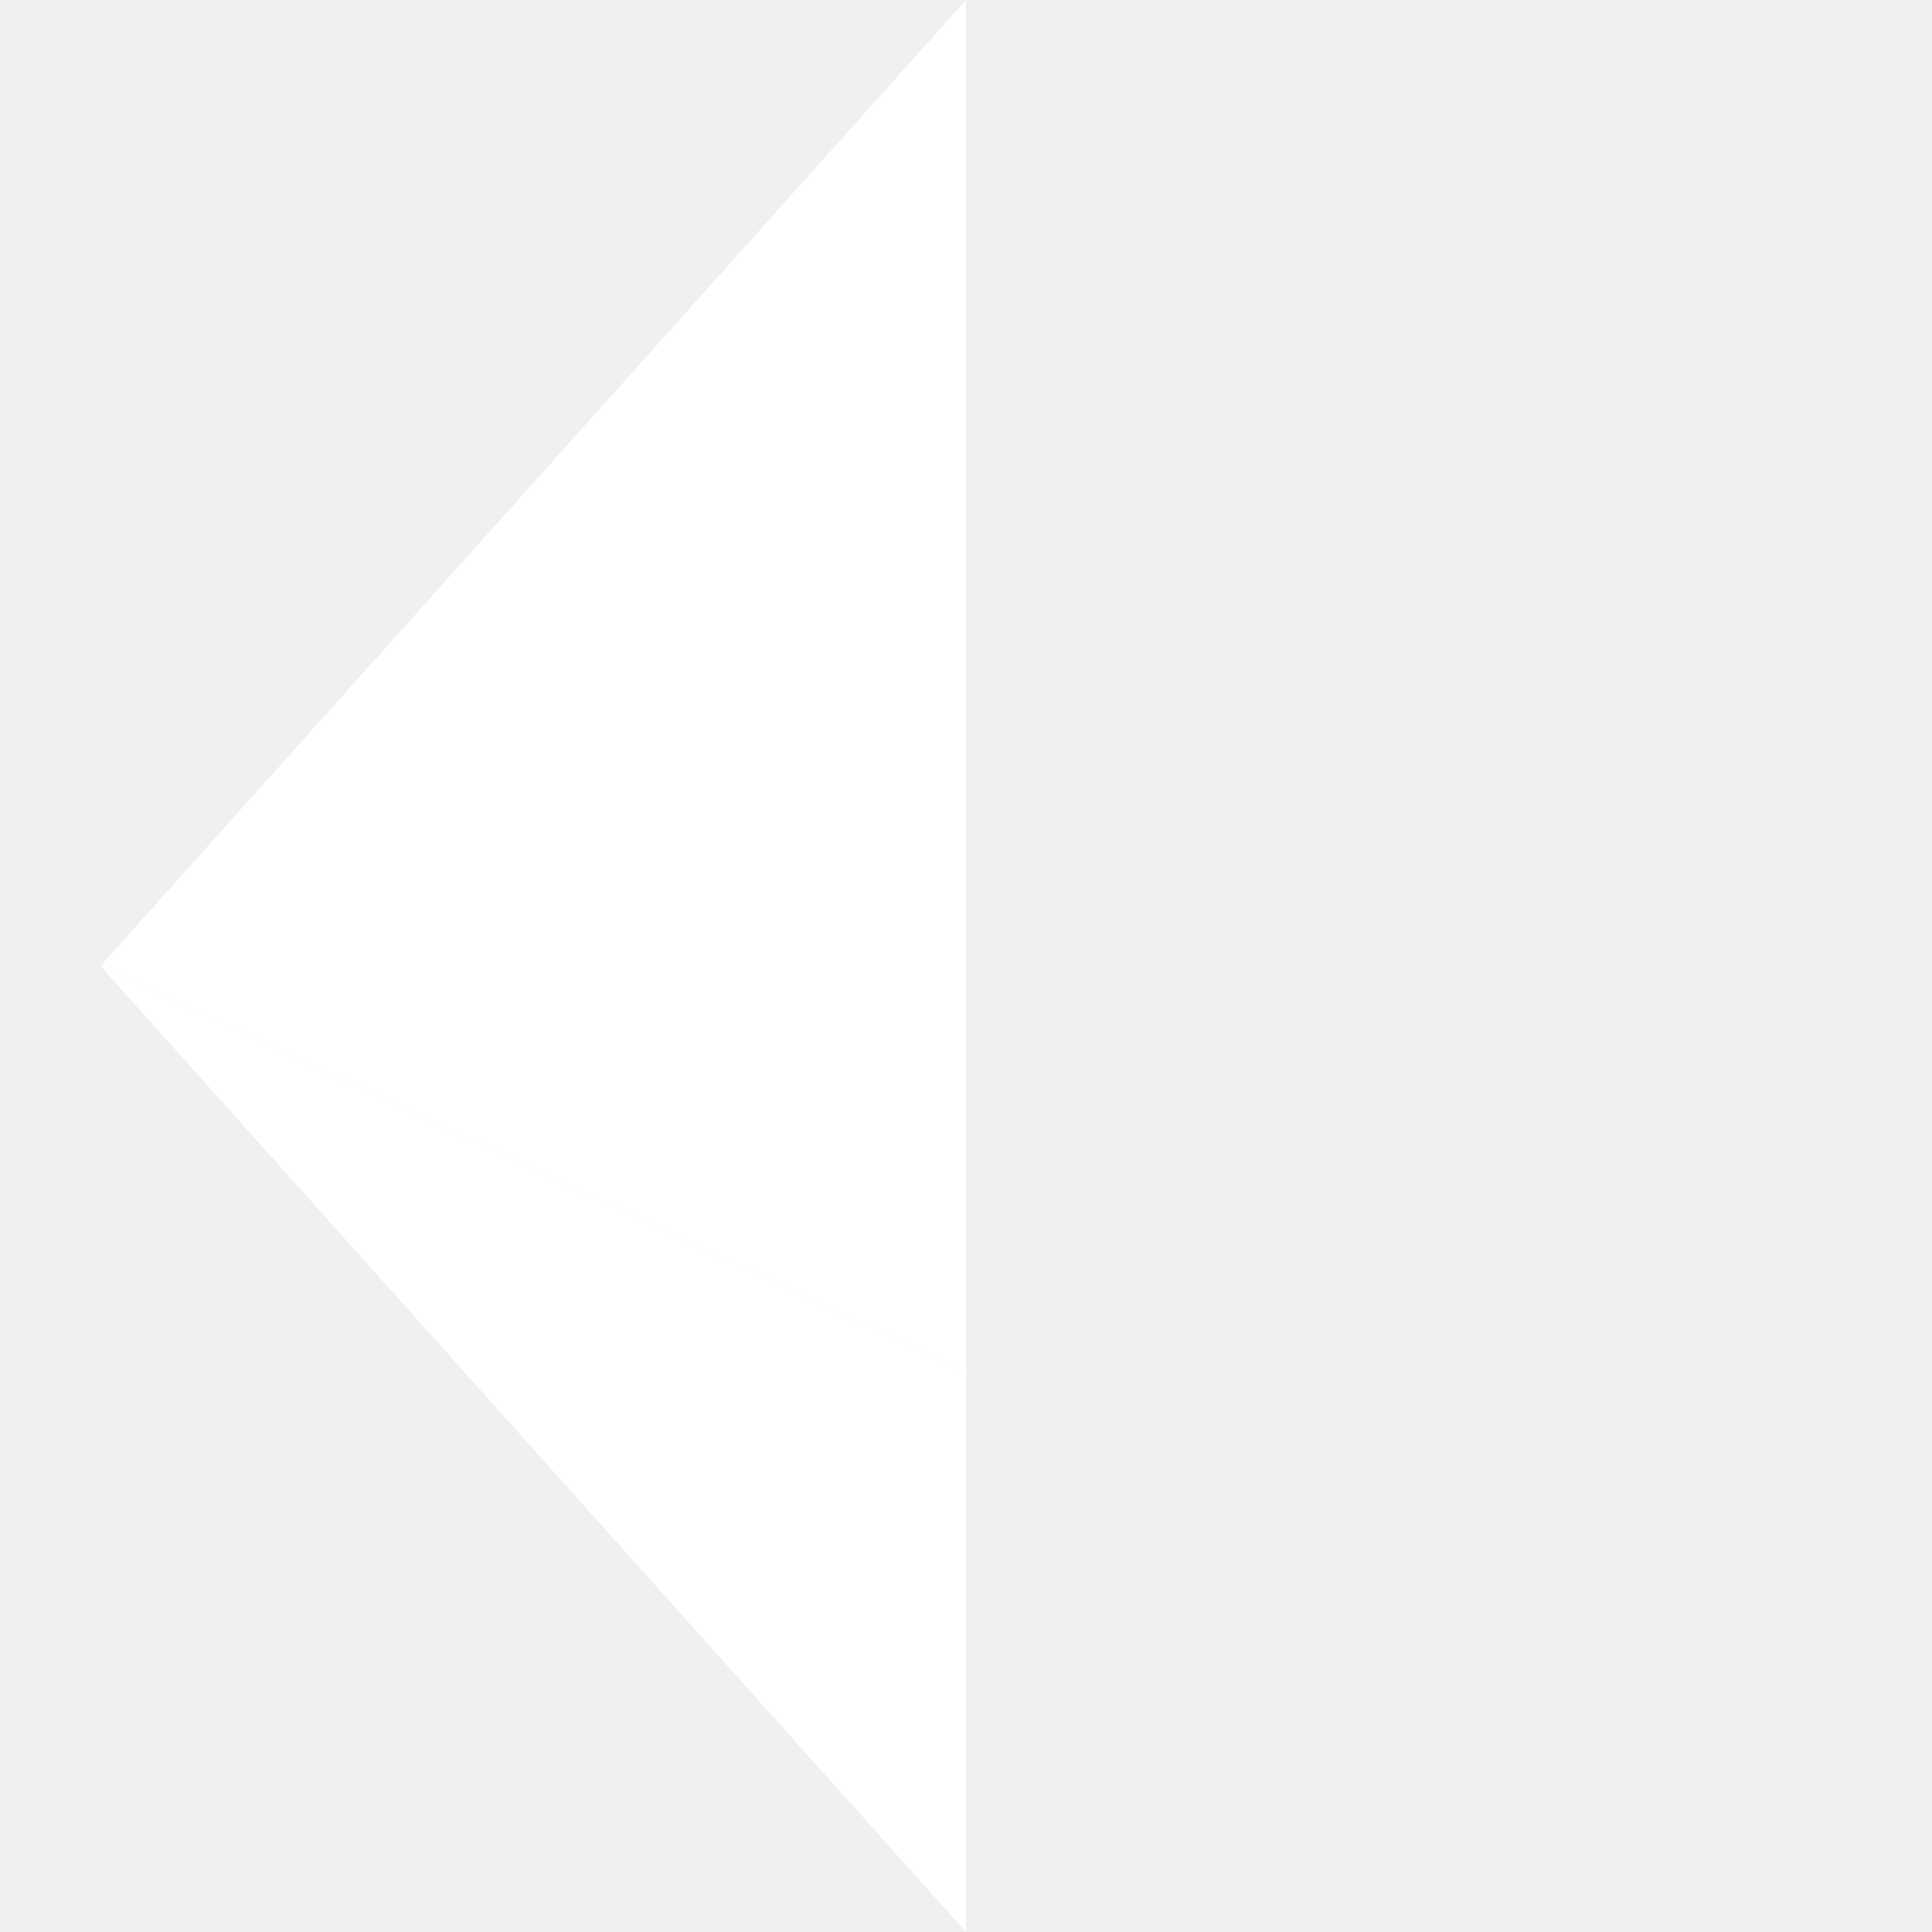
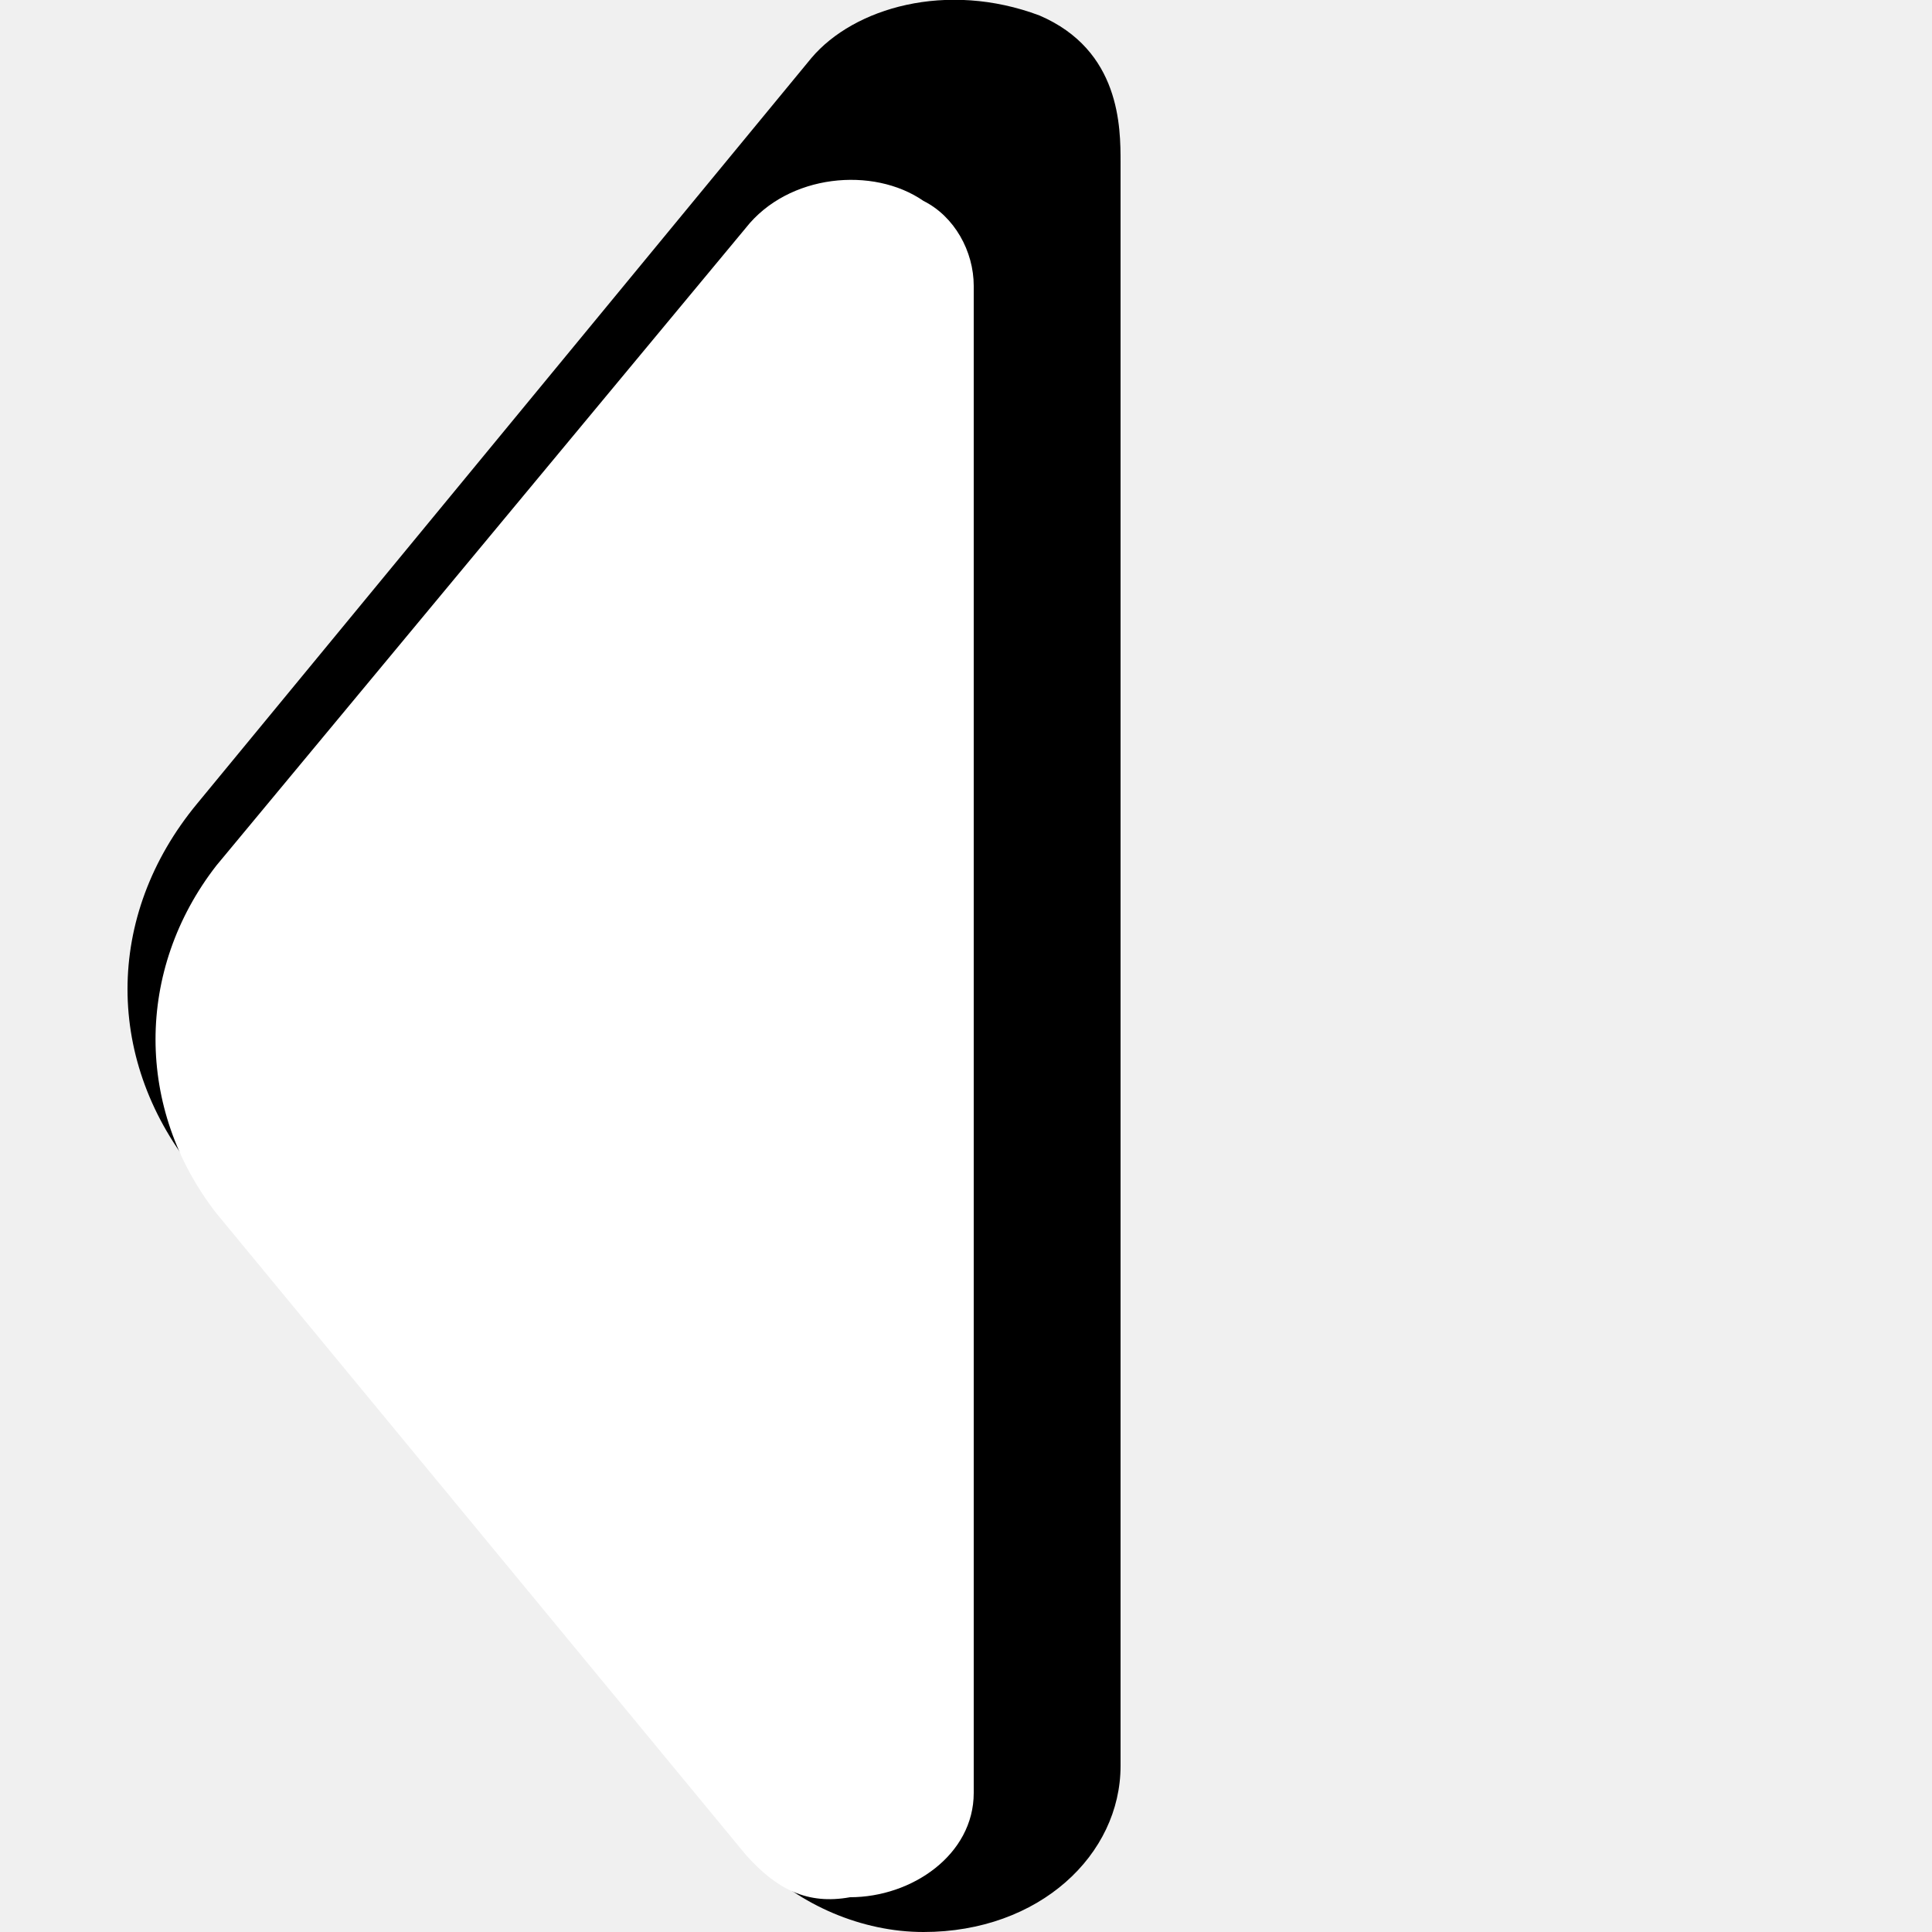
- <svg xmlns="http://www.w3.org/2000/svg" version="1.0" id="Layer_1" x="0px" y="0px" width="50px" height="50px" viewBox="0 0 50 50" enable-background="new 0 0 50 50" xml:space="preserve">
-   <g>
-     <polygon id="Side_6_" fill="#FFFFFF" points="25,35.5 2.6,25 25,50  " />
-     <polygon id="Face_6_" fill="#FFFFFF" points="25,35.5 2.6,25 25,0  " />
+ <svg xmlns="http://www.w3.org/2000/svg" version="1.0" id="Layer_1" x="0px" y="0px" viewBox="0 0 50 50" enable-background="new 0 0 50 50" xml:space="preserve">
+   <g id="backbutton">
+     <path d="M19.6,48.2c1.1,1.1,2.7,1.8,4.3,1.8c3,0,5.1-2,5.1-4.3V4.2c0-0.9,0-2.9-2.1-3.8c-2.4-0.9-4.8-0.2-5.9,1.1L5.1,20.8   c-2.4,2.9-2.4,6.7,0,9.6L19.6,48.2z" />
+     <path fill="#FFFFFF" d="M22,49.1c1.6,0,3.2-1.1,3.2-2.7v-39c0-0.9-0.5-1.8-1.3-2.2c-1.3-0.9-3.5-0.7-4.6,0.7L5.6,22.4   c-2.1,2.7-2.1,6.3,0,9L19.3,48C20.1,48.9,20.9,49.3,22,49.1z" />
  </g>
</svg>
